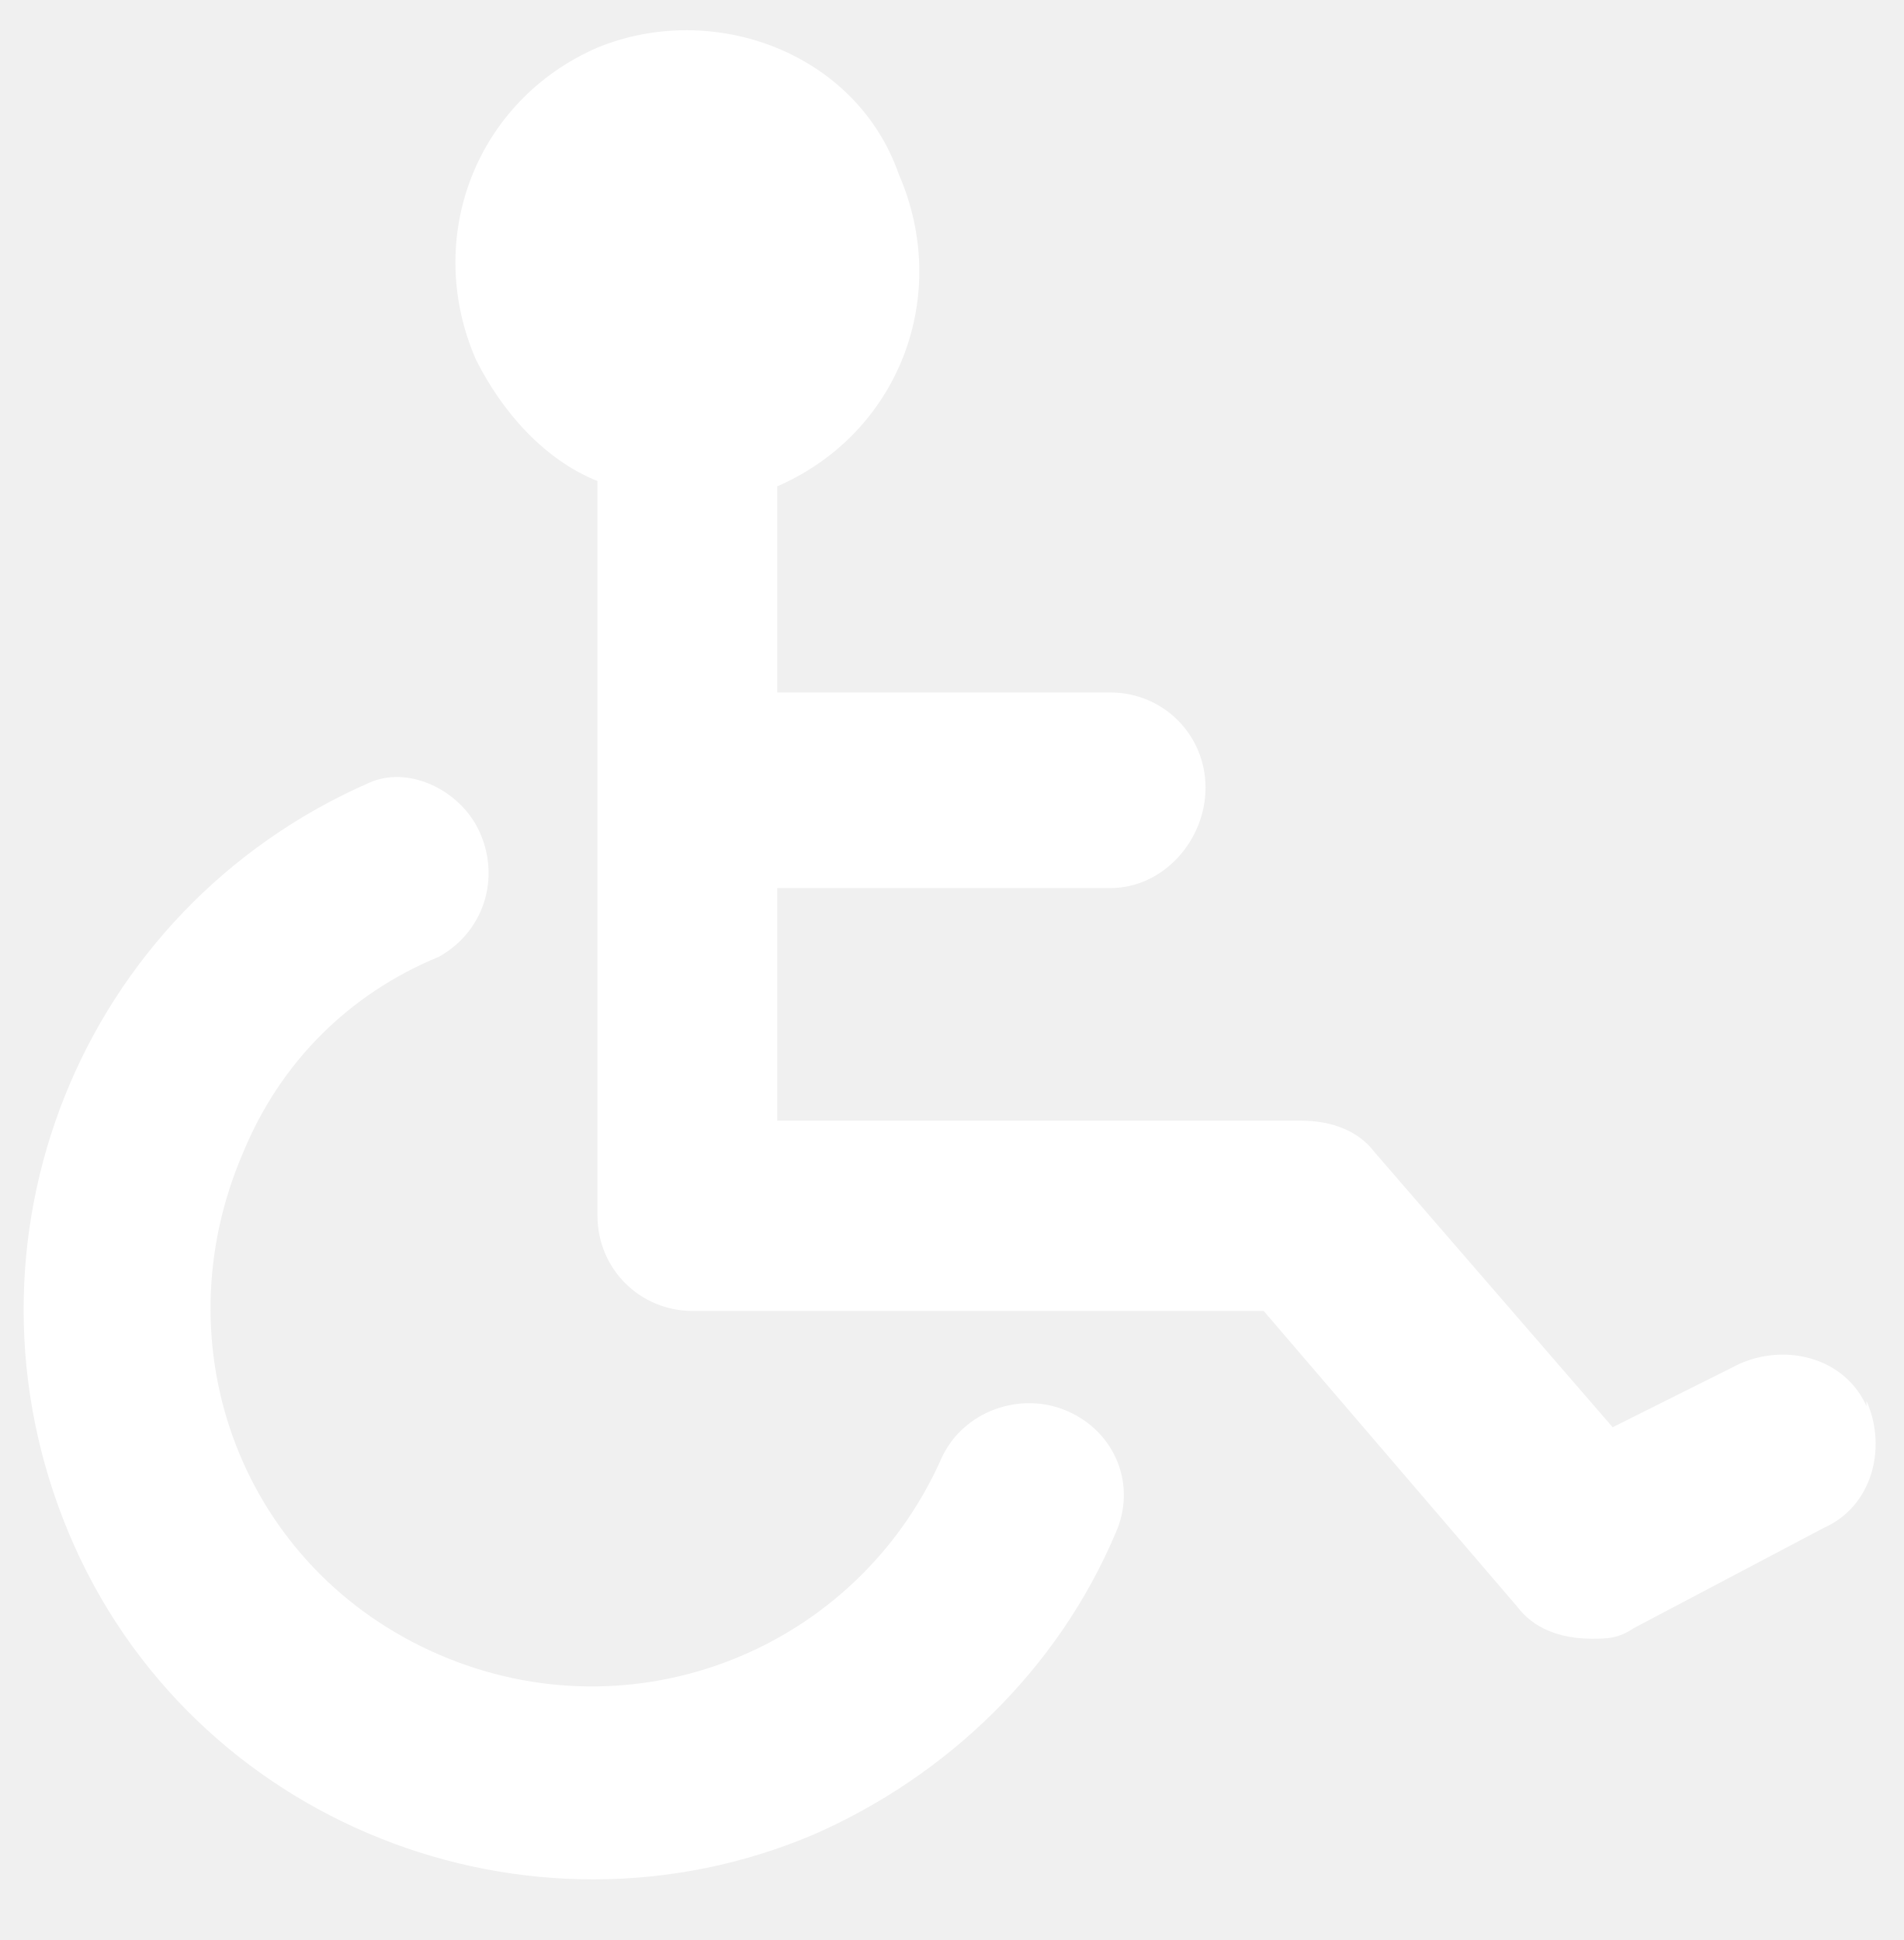
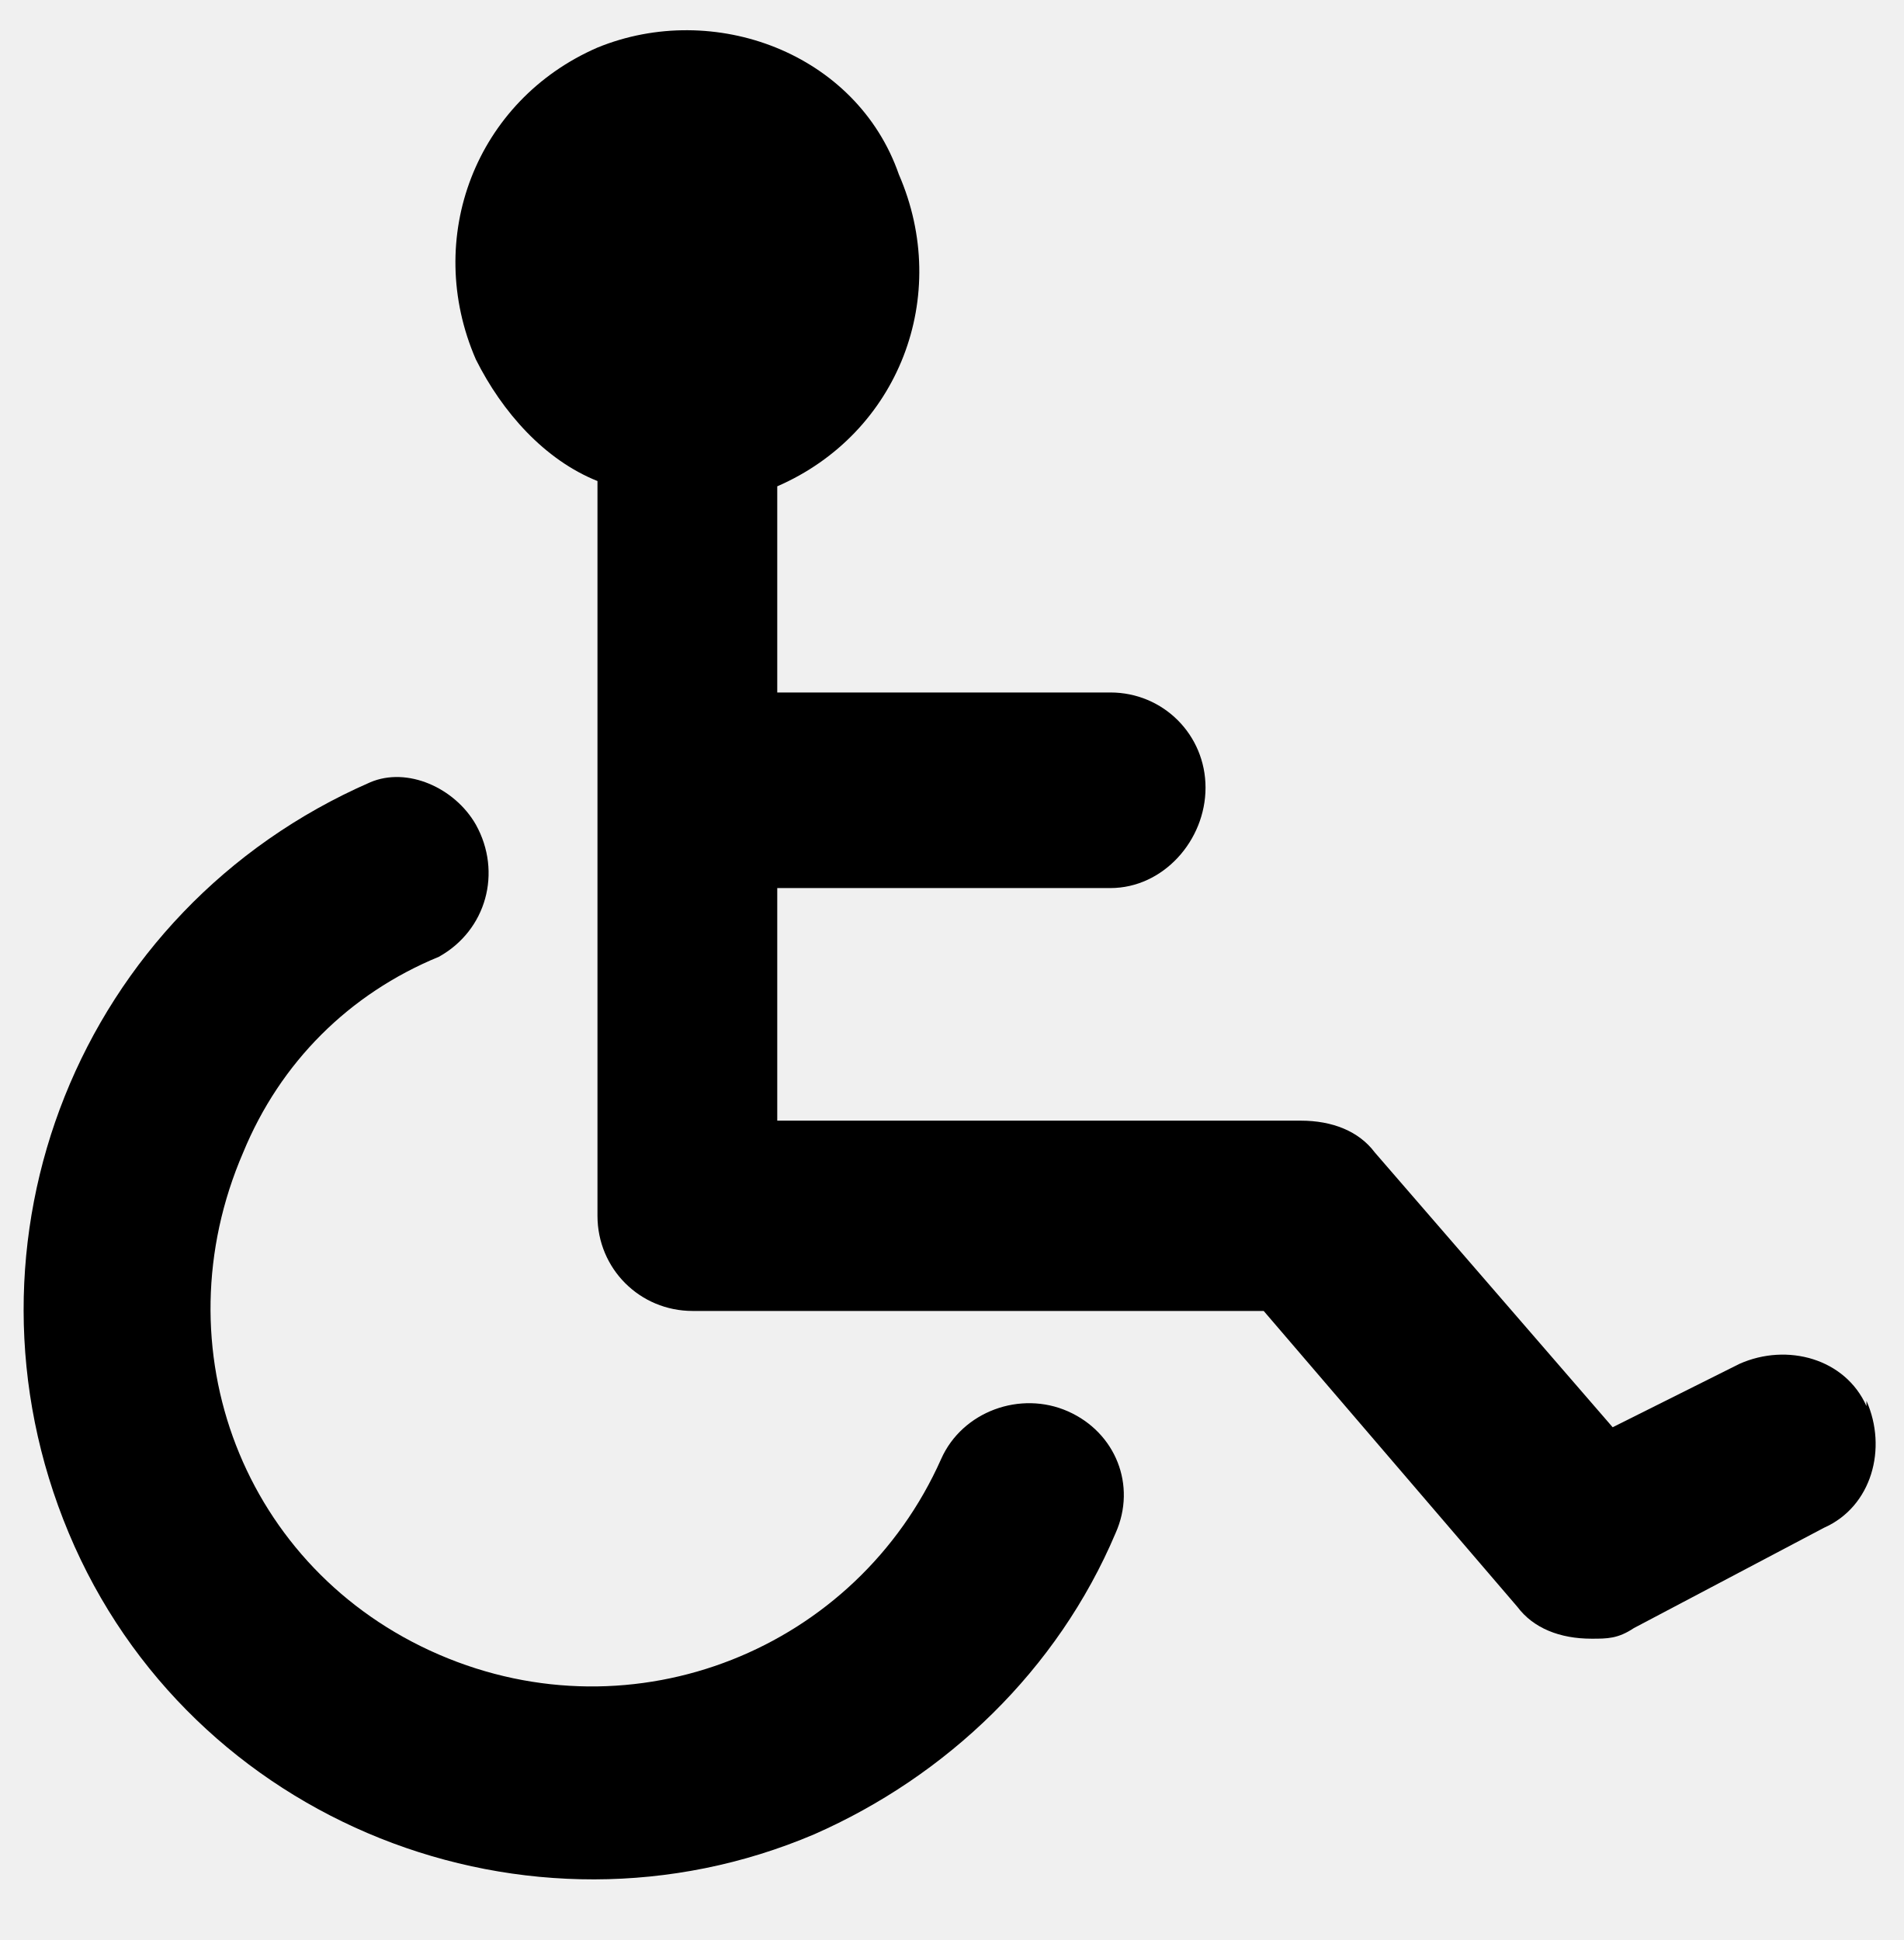
<svg xmlns="http://www.w3.org/2000/svg" id="svg3" version="1.1" viewBox="0 0 36 36.7">
  <defs>
-     <style>
-       .st0 {
-         fill: #fff;
-       }
-     </style>
  </defs>
  <path id="path1" class="st0" d="M20.2,26.7c-.9-.4-2,0-2.4.9-1.6,3.6-5.8,5.3-9.5,3.7s-5.3-5.8-3.7-9.5c.7-1.7,2-3,3.7-3.7.9-.5,1.2-1.6.7-2.5-.4-.7-1.3-1.1-2-.8C1.5,17.2-1,23.5,1.3,29c2.3,5.5,8.7,8,14.1,5.7,2.5-1.1,4.6-3.1,5.7-5.7.4-.9,0-1.9-.9-2.3Z" />
  <path id="path2" class="st0" d="M35.3,26.6c-.4-.9-1.5-1.2-2.4-.8l-2.4,1.2-4.5-5.2c-.3-.4-.8-.6-1.4-.6h-9.9v-4.4h6.3c1,0,1.8-.9,1.8-1.9,0,0,0,0,0,0,0-1-.8-1.8-1.8-1.8h-6.3c0,0,0-3.9,0-3.9,2.3-1,3.3-3.6,2.3-5.9C16.2,1,13.5,0,11.3.9c-2.3,1-3.3,3.6-2.3,5.9.5,1,1.3,1.9,2.3,2.3v5.9h0v8c0,1,.8,1.8,1.8,1.8h10.8l4.8,5.6c.3.4.8.6,1.4.6.3,0,.5,0,.8-.2l3.6-1.9c.9-.4,1.2-1.5.8-2.4Z" />
</svg>
